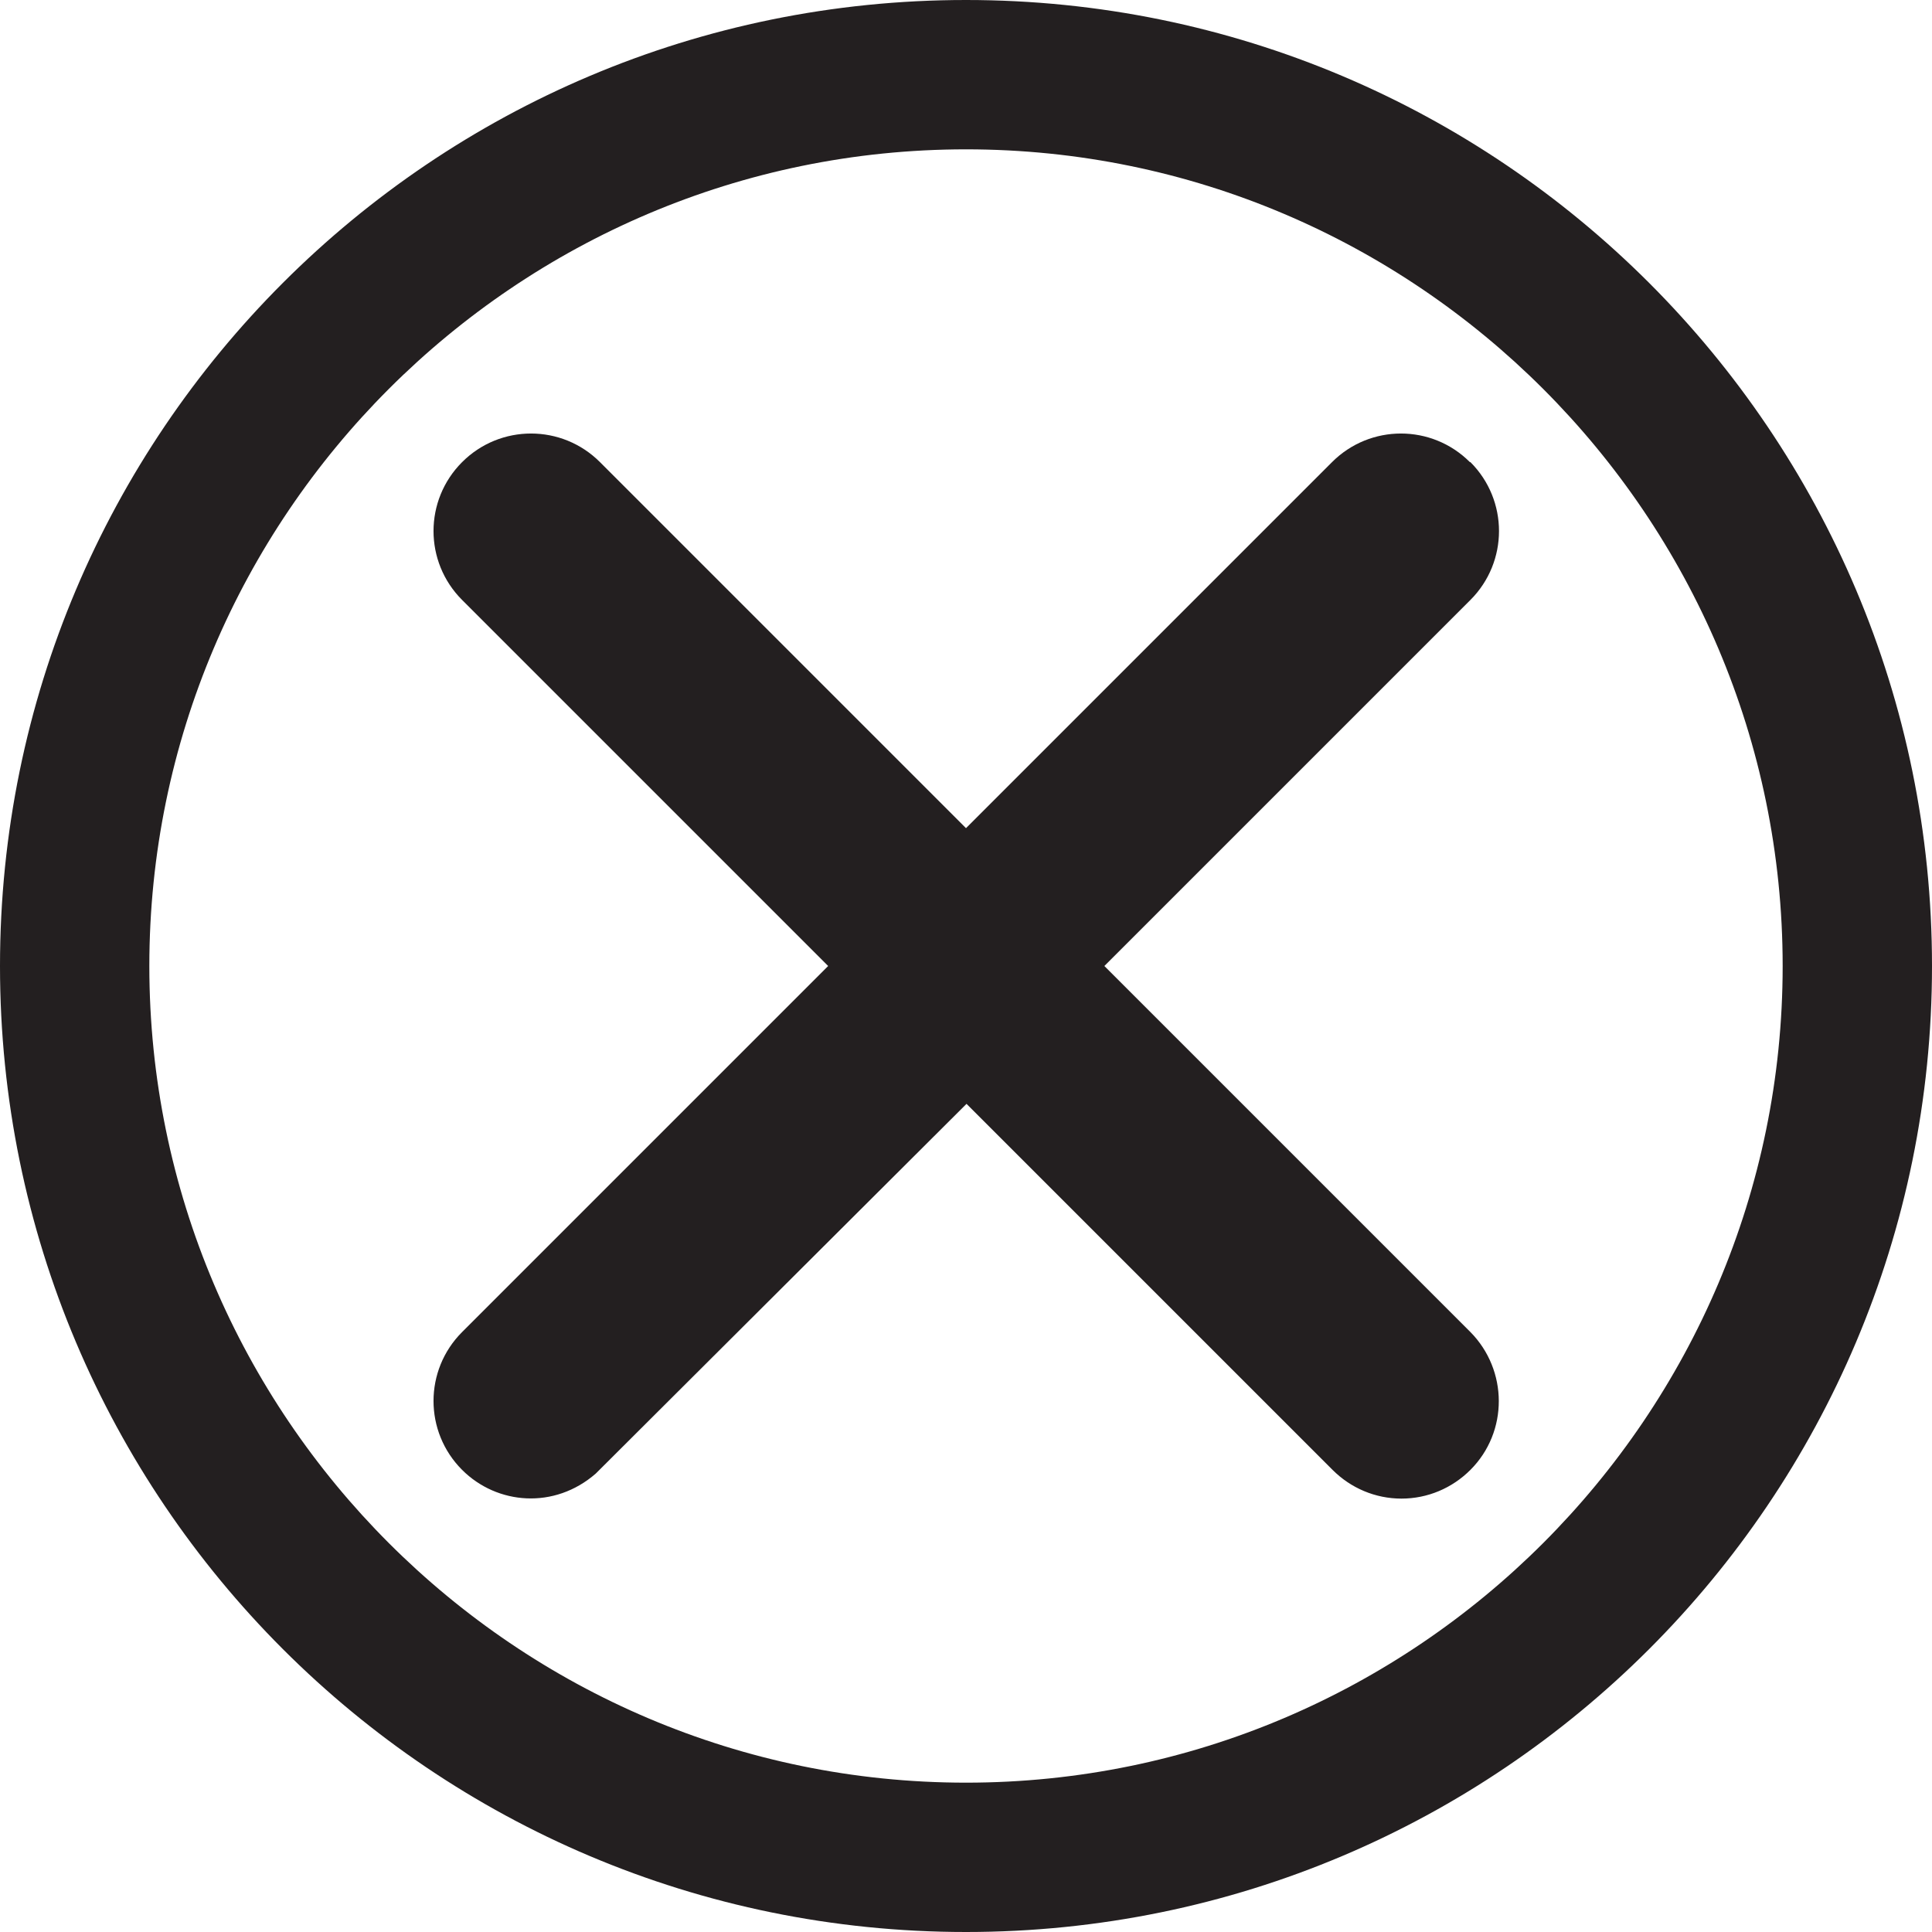
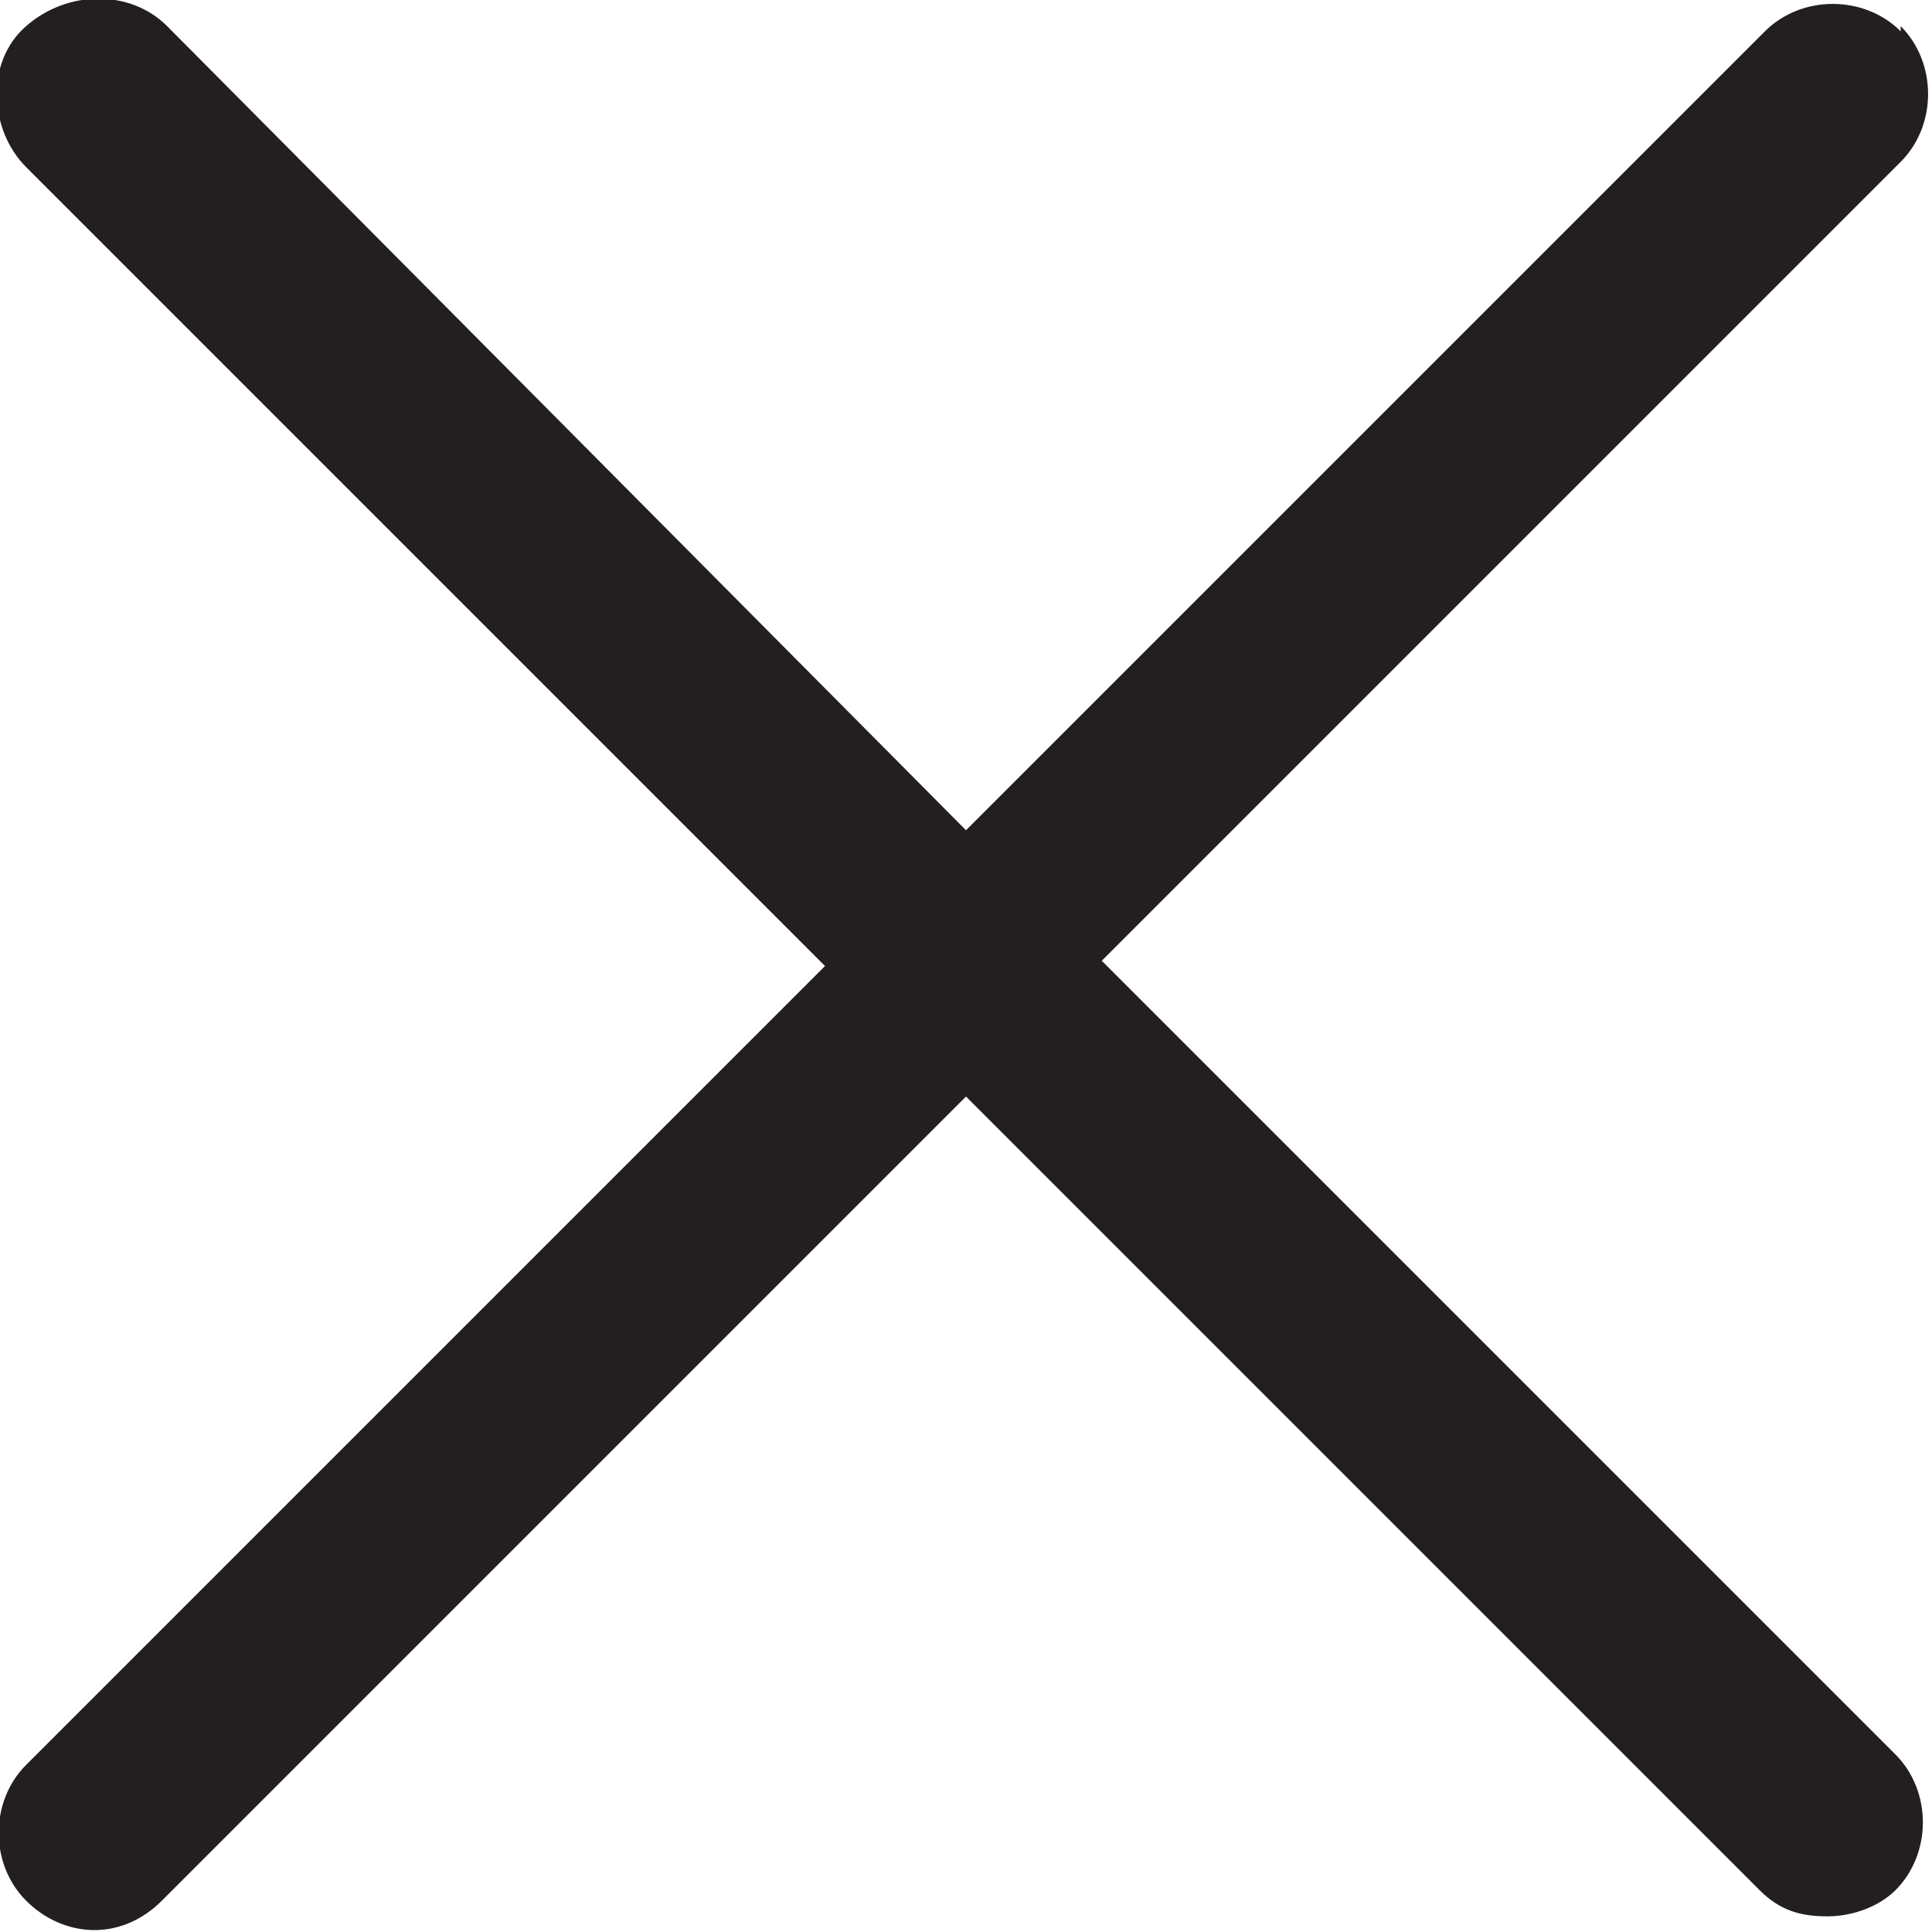
- <svg xmlns="http://www.w3.org/2000/svg" id="Layer_2" data-name="Layer 2" viewBox="0 0 37 37">
+ <svg xmlns="http://www.w3.org/2000/svg" id="Layer_2" version="1.1" viewBox="0 0 37 37">
  <defs>
    <style>
-       .cls-1 {
+       .st0 {
        fill: #231f20;
      }
    </style>
  </defs>
-   <g id="Layer_1-2" data-name="Layer 1">
-     <g>
-       <path class="cls-1" d="M28.15,8.85c-.73-.73-1.91-.73-2.64,0l-7.01,7.01-7.01-7.01c-.73-.73-1.91-.73-2.64,0-.73.73-.73,1.91,0,2.64l7.01,7.01-7.01,7.01c-.73.73-.73,1.91,0,2.64.67.67,1.77.76,2.56.07l7.1-7.08,7.01,7.01c.35.35.82.55,1.32.55s.97-.2,1.32-.55c.73-.73.72-1.91,0-2.64l-7.01-7.01,7.01-7.01c.73-.73.73-1.91,0-2.64Z" />
-       <path class="cls-1" d="M18.5,0C8.28,0,0,8.28,0,18.5s8.28,18.5,18.5,18.5,18.5-8.28,18.5-18.5S28.72,0,18.5,0ZM18.5,34.14c-8.62,0-15.64-7.02-15.64-15.64S9.88,2.86,18.5,2.86s15.64,7.02,15.64,15.64-7.02,15.64-15.64,15.64Z" />
-     </g>
+   <g id="Layer_1-2">
+     <path class="st0" d="M36.4.6c-.7-.7-1.9-.7-2.6,0l-15.3,15.3L3.2.5C2.5-.2,1.3-.2.5.5S-.2,2.5.5,3.2l15.3,15.3L.5,33.8c-.7.7-.7,1.9,0,2.6.7.7,1.8.8,2.6,0l15.4-15.4,15.2,15.2c.4.4.8.5,1.3.5s1-.2,1.3-.5c.7-.7.7-1.9,0-2.6l-15.2-15.2,15.3-15.3c.7-.7.7-1.9,0-2.6h0Z" />
  </g>
</svg>
